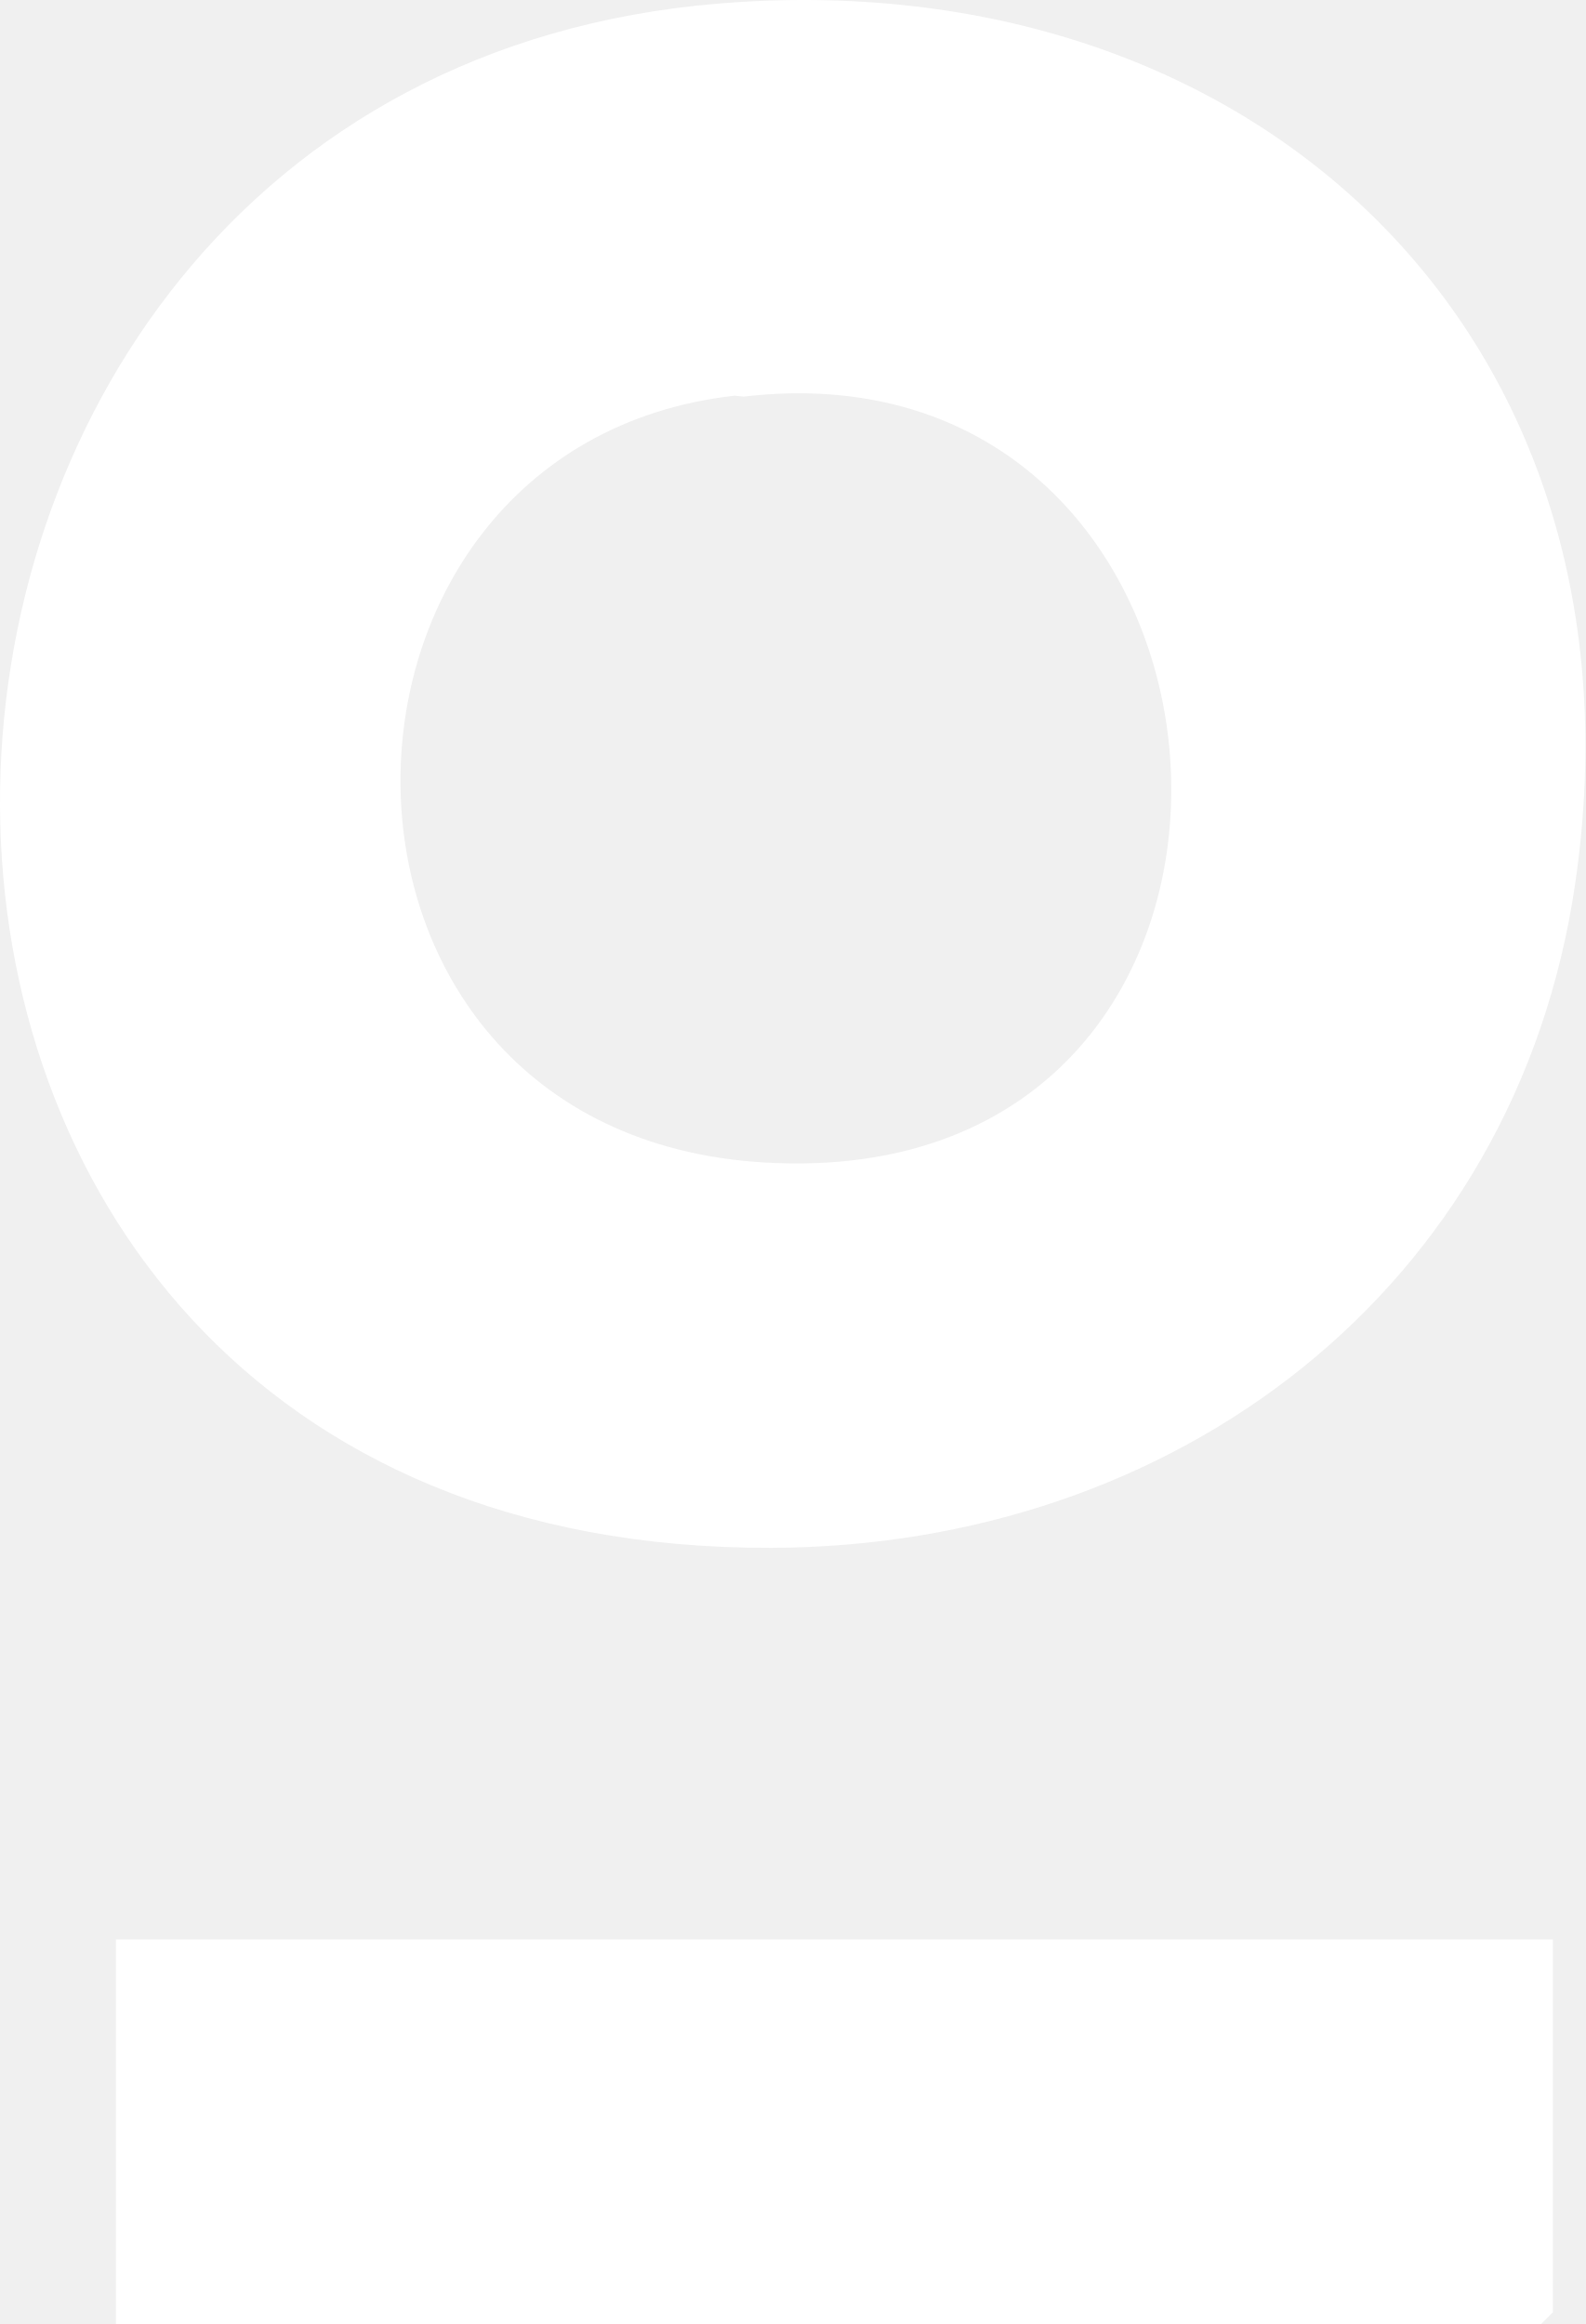
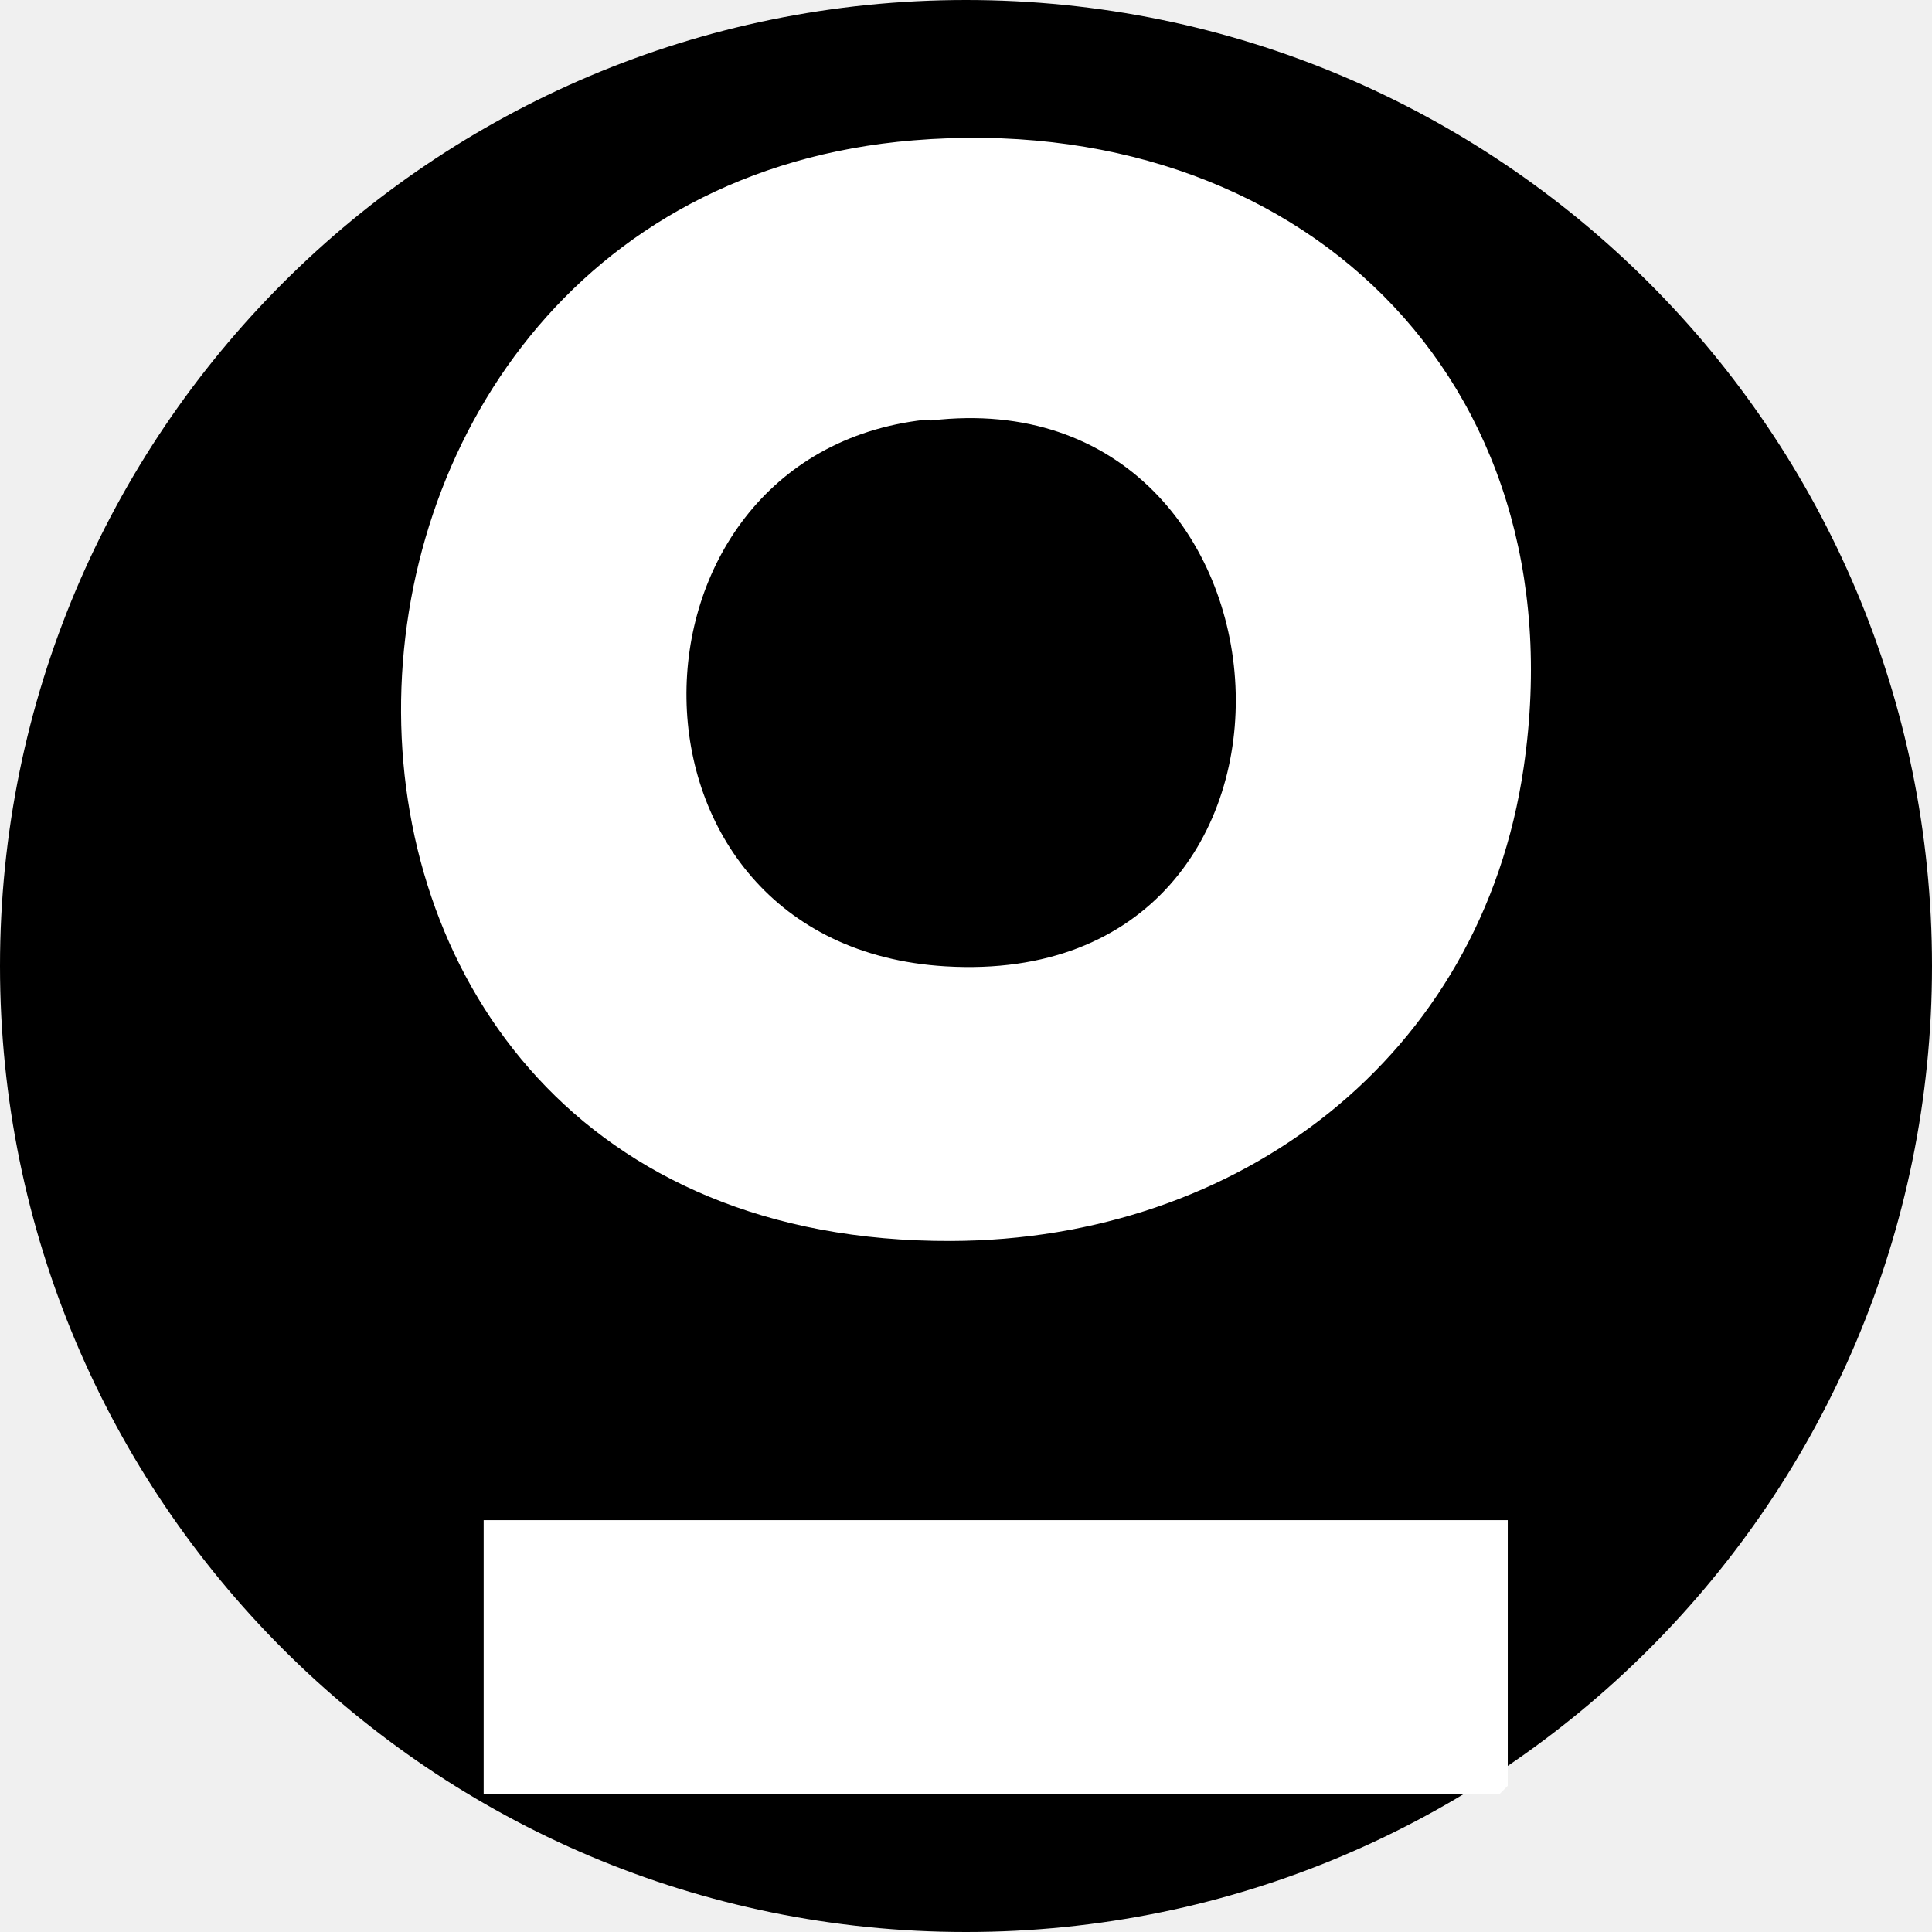
- <svg xmlns="http://www.w3.org/2000/svg" viewBox="418.385 3.218 350.9 514.4">
-   <path d="M762.08 432.52H444.04v85.12H759.46l2.62-2.62v-82.5ZM583 91c119.08-13.96 131.48 177.14 4.44 169.52-107-6.42-105.26-158.52-6.5-169.72ZM577.5 4C367.6 21.32 359.22 346.58 589.14 345.82c89.36-.3 164.78-57.02 177.9-147.16C784.62 77.84 696.6-5.82 577.5 4Z" fill="#FFFFFF" />
+ <svg xmlns="http://www.w3.org/2000/svg" viewBox="0 0 600 600">
+   <circle cx="300" cy="300" r="300" fill="black" />
+   <g transform="translate(-293.835, 39.582)">
+     <path d="M762.08 432.52H444.04v85.12H759.46l2.62-2.62v-82.5ZM583 91c119.08-13.96 131.48 177.14 4.44 169.52-107-6.42-105.26-158.52-6.5-169.72ZM577.5 4C367.6 21.32 359.22 346.58 589.14 345.82c89.36-.3 164.78-57.02 177.9-147.16C784.62 77.84 696.6-5.82 577.5 4Z" fill="#FFFFFF" />
+   </g>
</svg>
